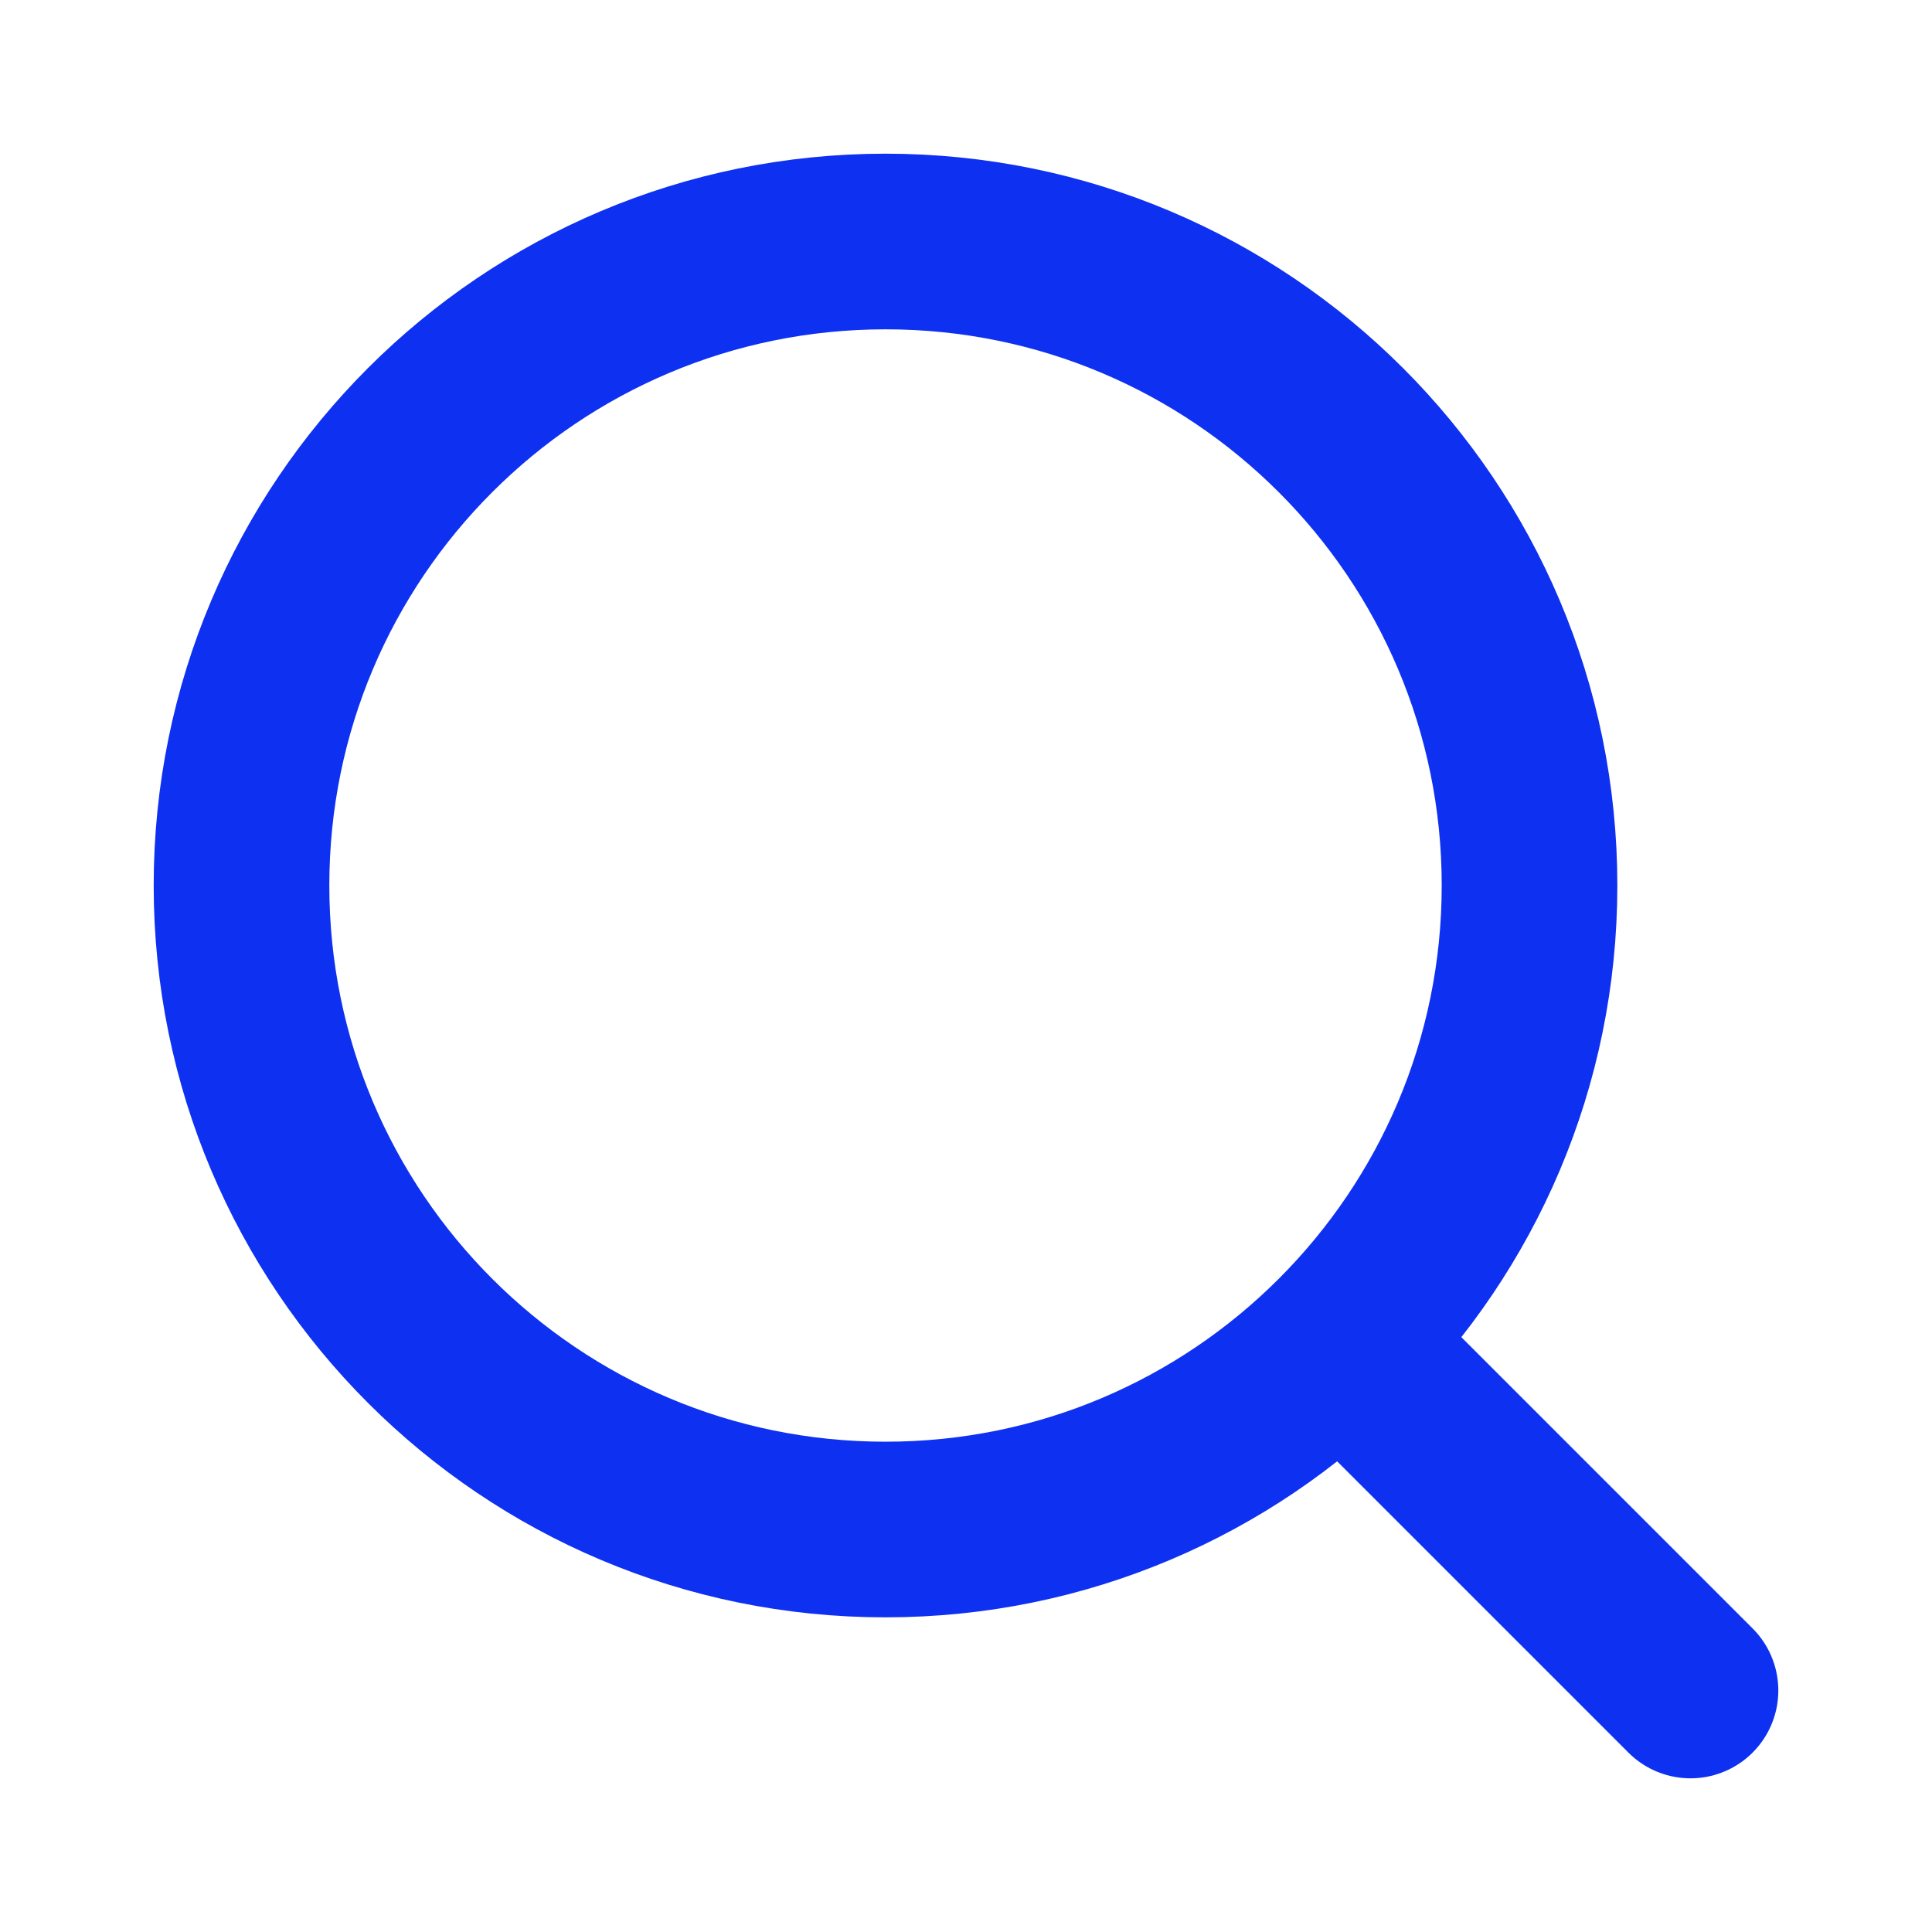
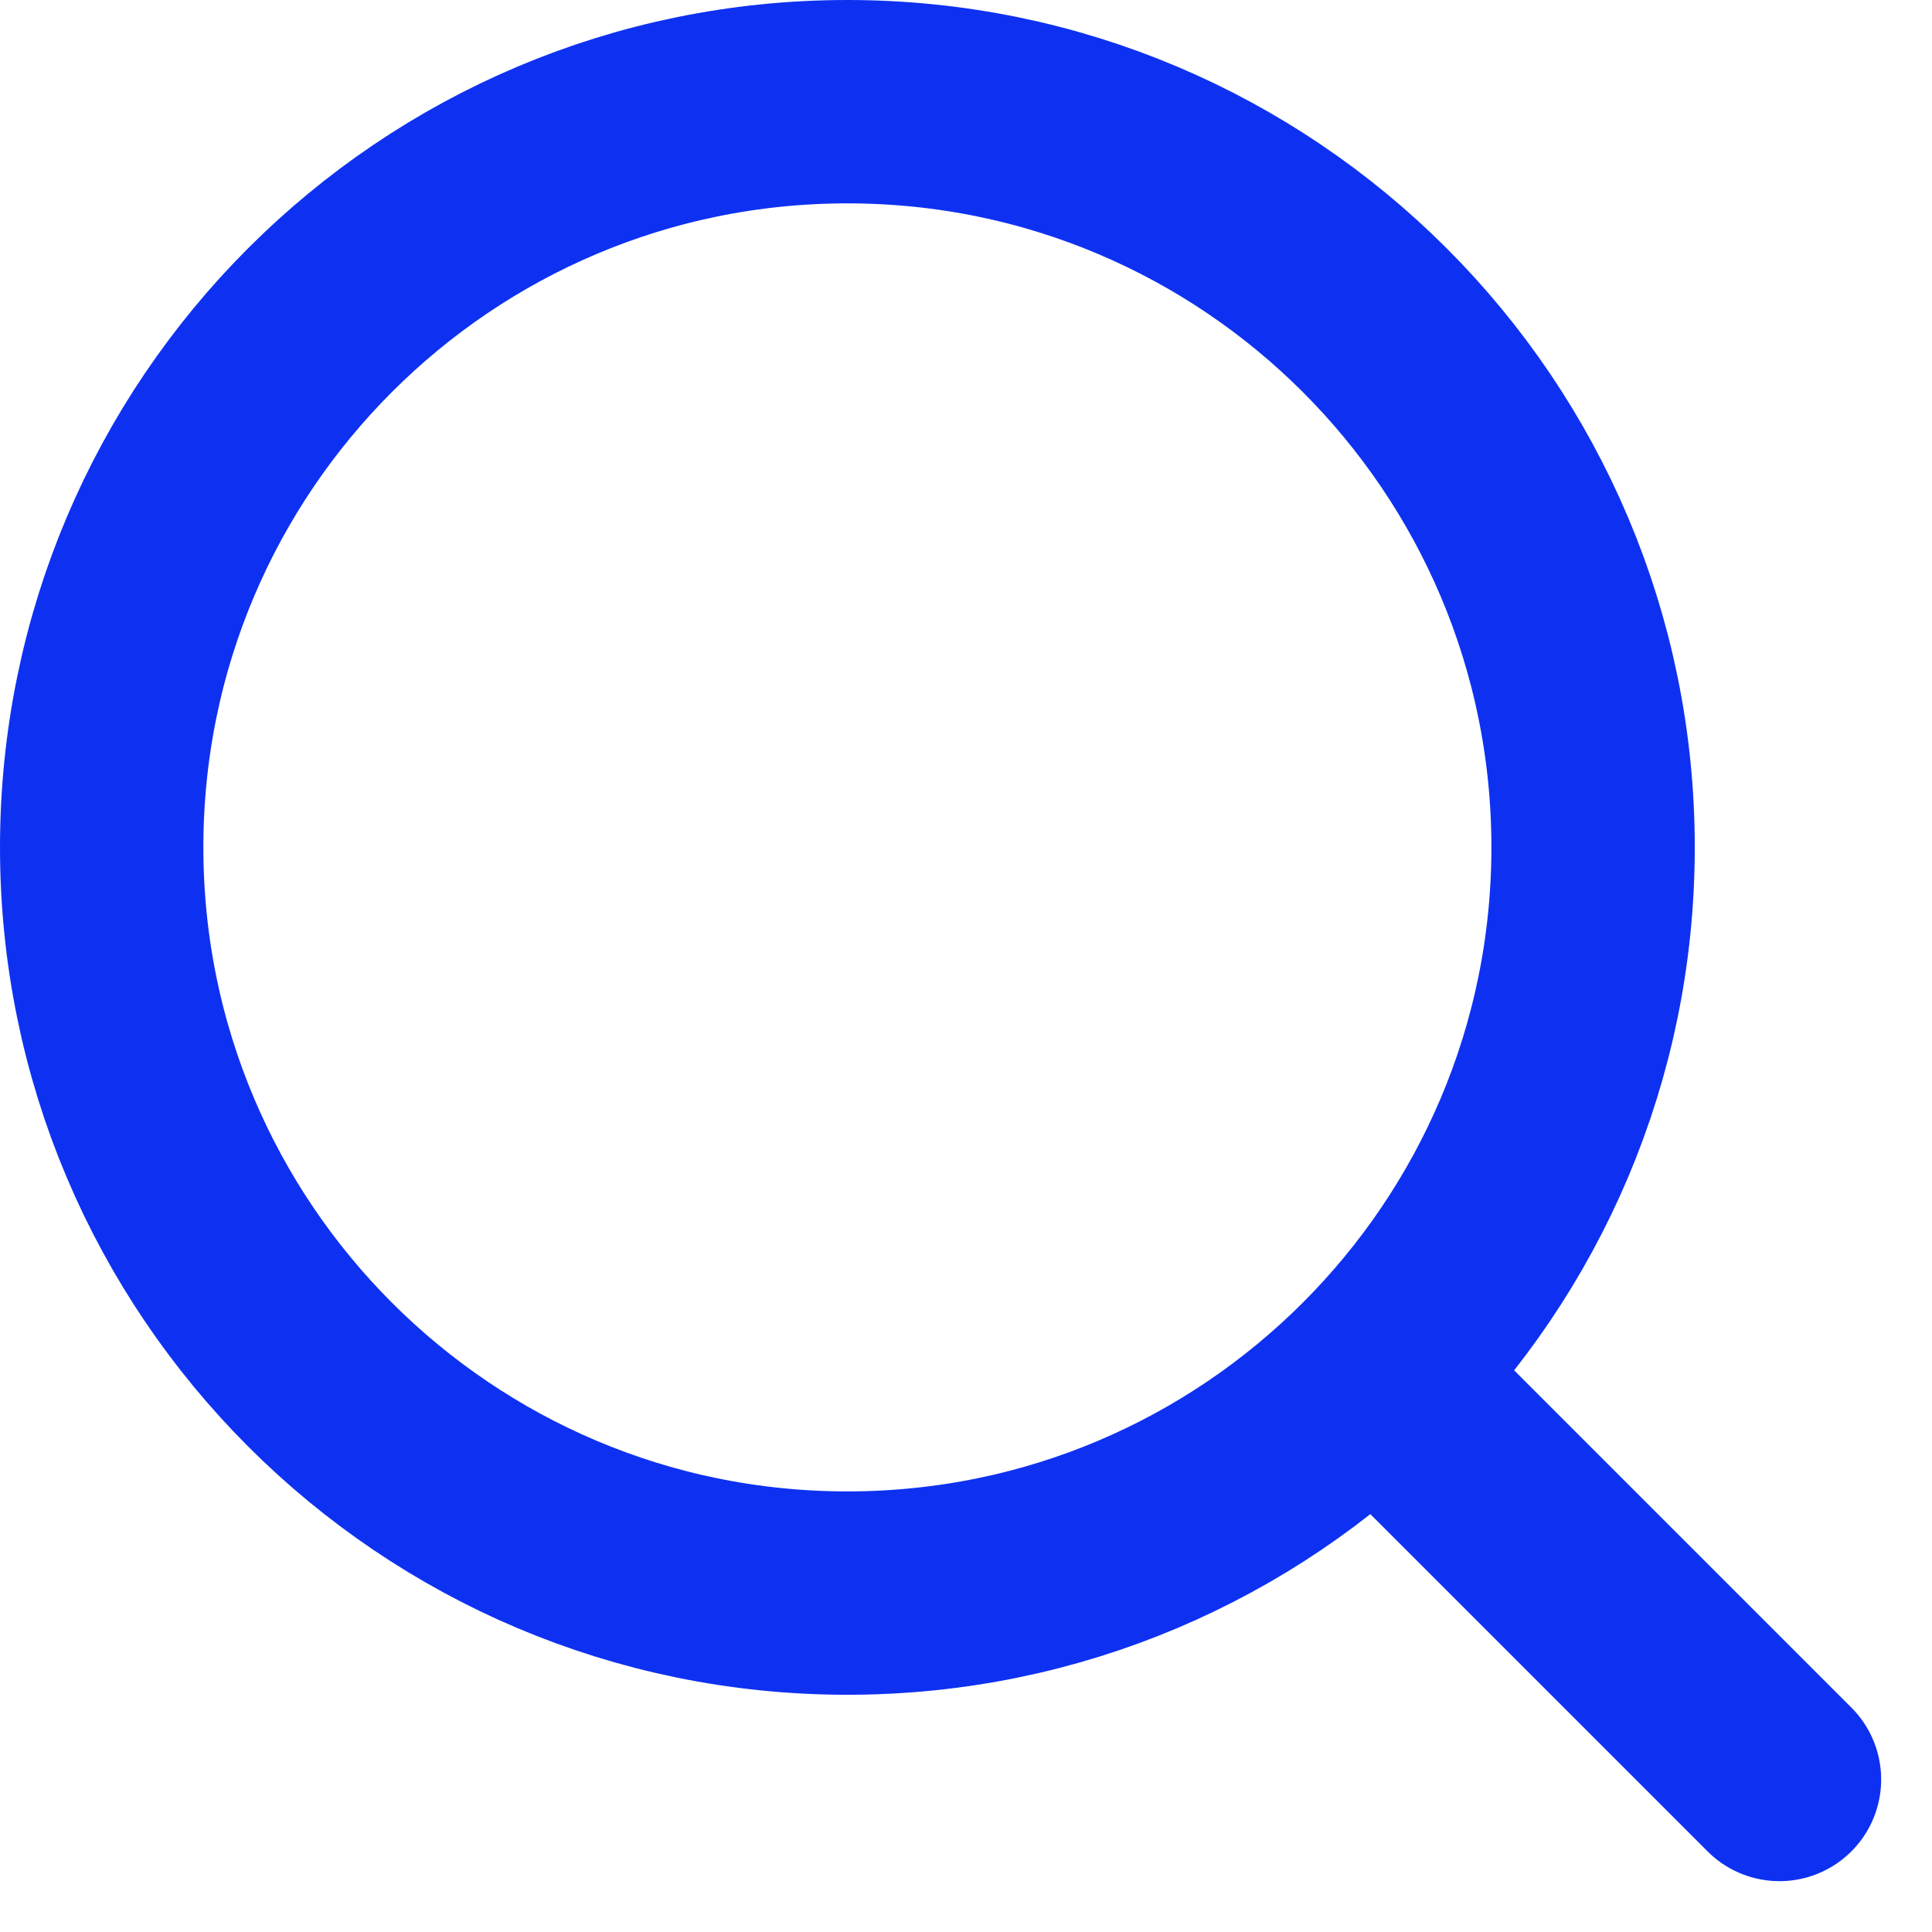
- <svg xmlns="http://www.w3.org/2000/svg" width="22" height="22" viewBox="0 0 22 22" fill="none">
-   <path d="M19.25 19.25L15.272 15.272M17.417 10.083C17.417 14.133 14.133 17.417 10.083 17.417C6.033 17.417 2.75 14.133 2.75 10.083C2.75 6.033 6.033 2.75 10.083 2.75C14.133 2.75 17.417 6.033 17.417 10.083Z" stroke="#0E31F1" stroke-width="2" stroke-linecap="round" />
+ <svg xmlns="http://www.w3.org/2000/svg" width="19" height="19" viewBox="0 0 19 19" fill="none">
+   <path d="M17.5 17.5L13.522 13.522M15.667 8.333C15.667 12.383 12.383 15.667 8.333 15.667C4.283 15.667 1 12.383 1 8.333C1 4.283 4.283 1 8.333 1C12.383 1 15.667 4.283 15.667 8.333Z" stroke="#0E31F1" stroke-width="2" stroke-linecap="round" />
</svg>
